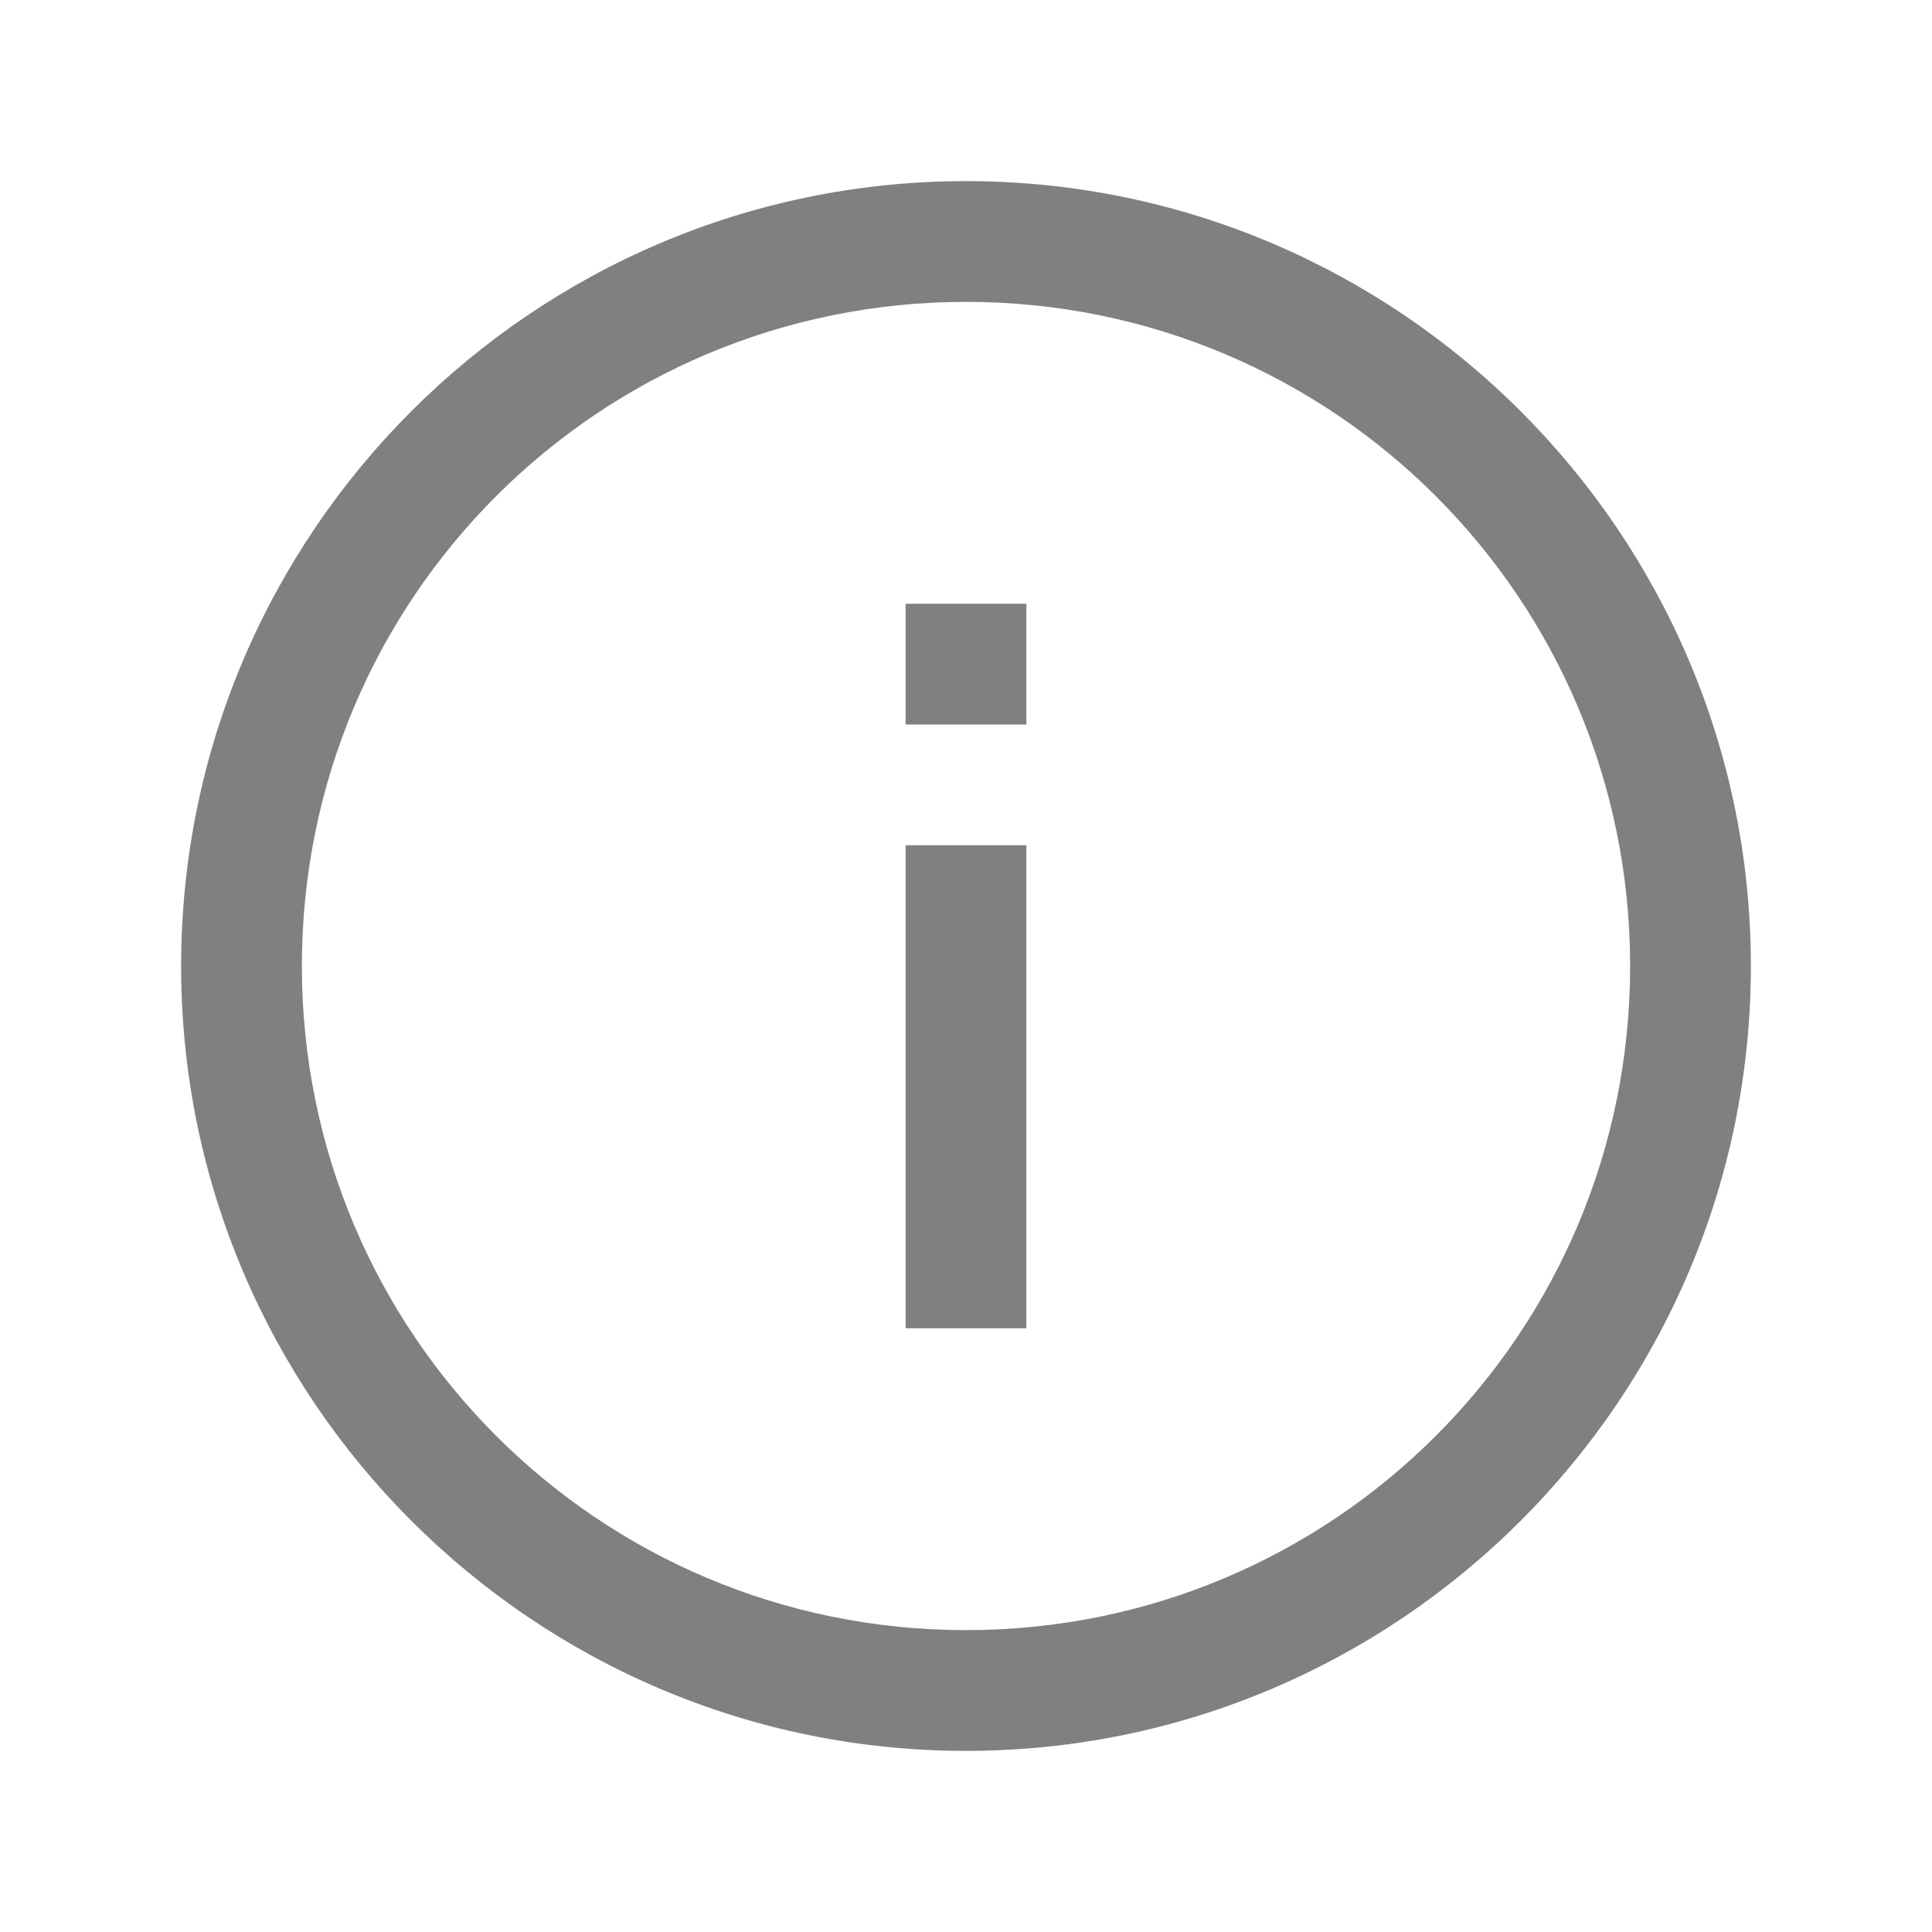
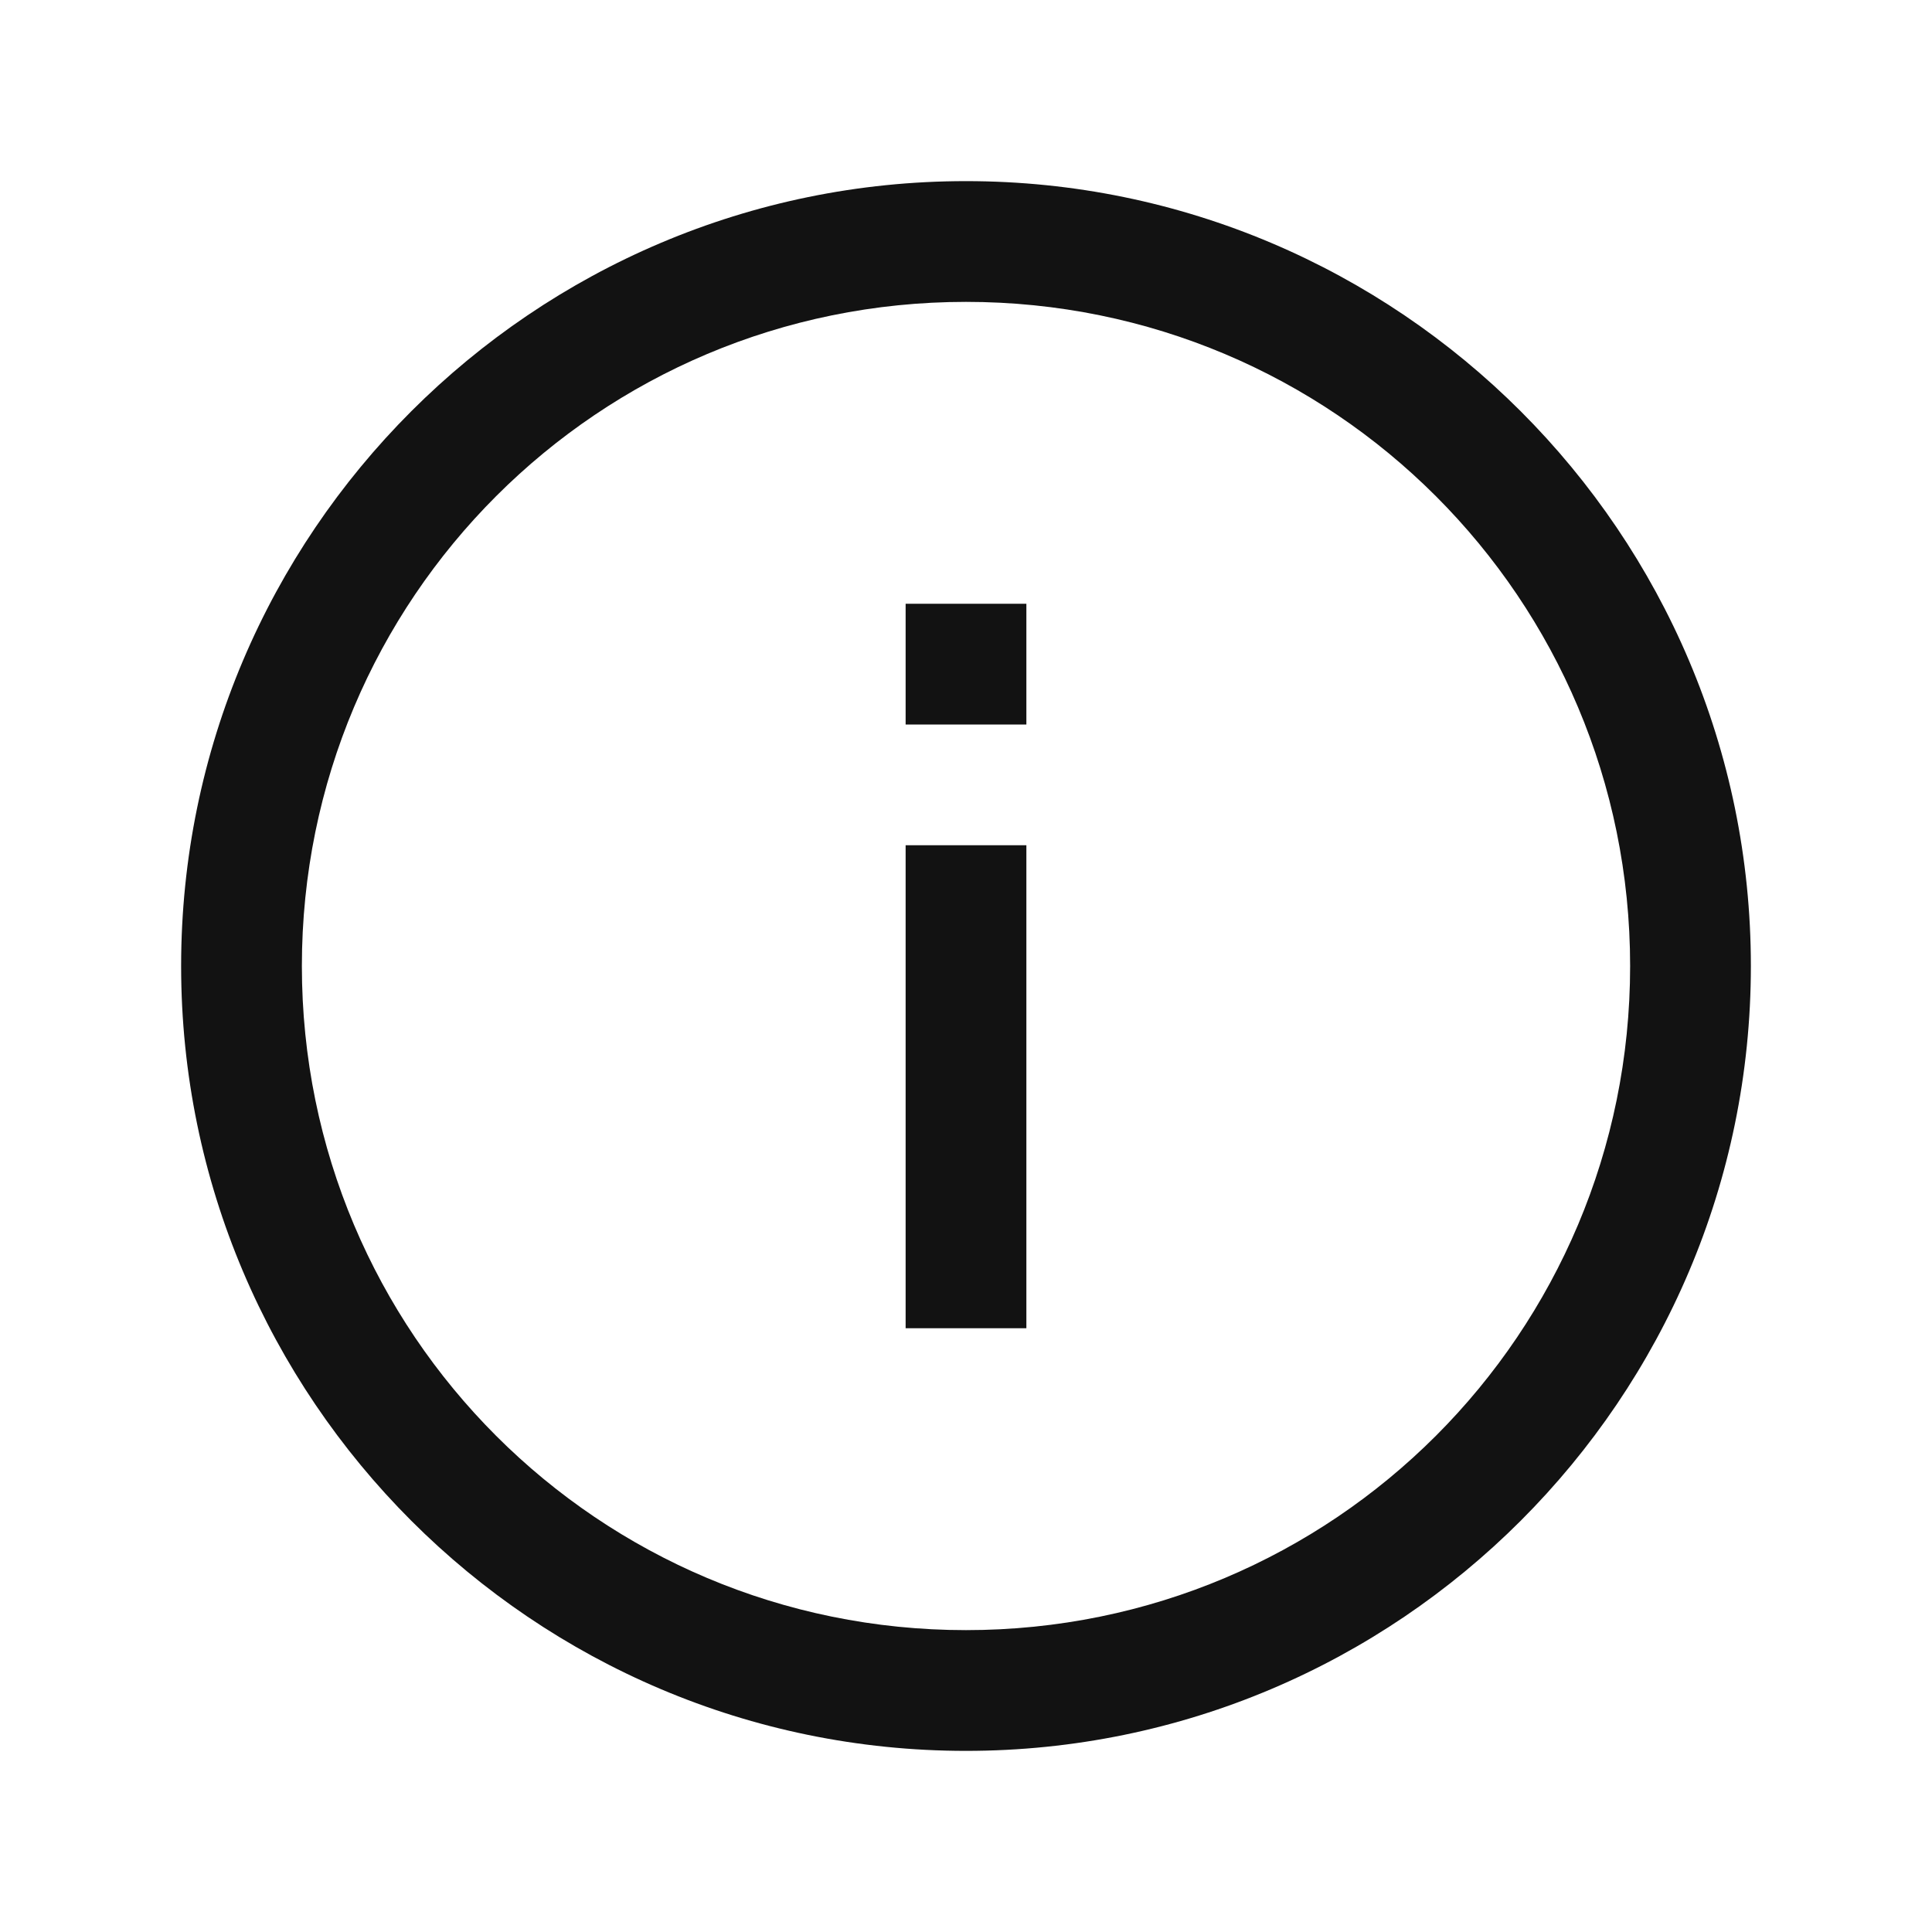
<svg xmlns="http://www.w3.org/2000/svg" width="32" height="32" viewBox="0 0 32 32" version="1.1" id="svg1">
  <defs id="defs1" />
-   <path fill="currentColor" d="M16 3C8.832 3 3 8.832 3 16s5.832 13 13 13s13-5.832 13-13S23.168 3 16 3m0 2c6.086 0 11 4.914 11 11s-4.914 11-11 11S5 22.086 5 16S9.914 5 16 5m-1 5v2h2v-2zm0 4v8h2v-8z" id="path1" style="fill:#808080;fill-opacity:1" />
+   <path fill="currentColor" d="M16 3C8.832 3 3 8.832 3 16s5.832 13 13 13s13-5.832 13-13S23.168 3 16 3m0 2c6.086 0 11 4.914 11 11s-4.914 11-11 11S5 22.086 5 16S9.914 5 16 5m-1 5v2h2v-2zm0 4v8h2v-8z" id="path1" style="fill:#121212;fill-opacity:1" />
</svg>
